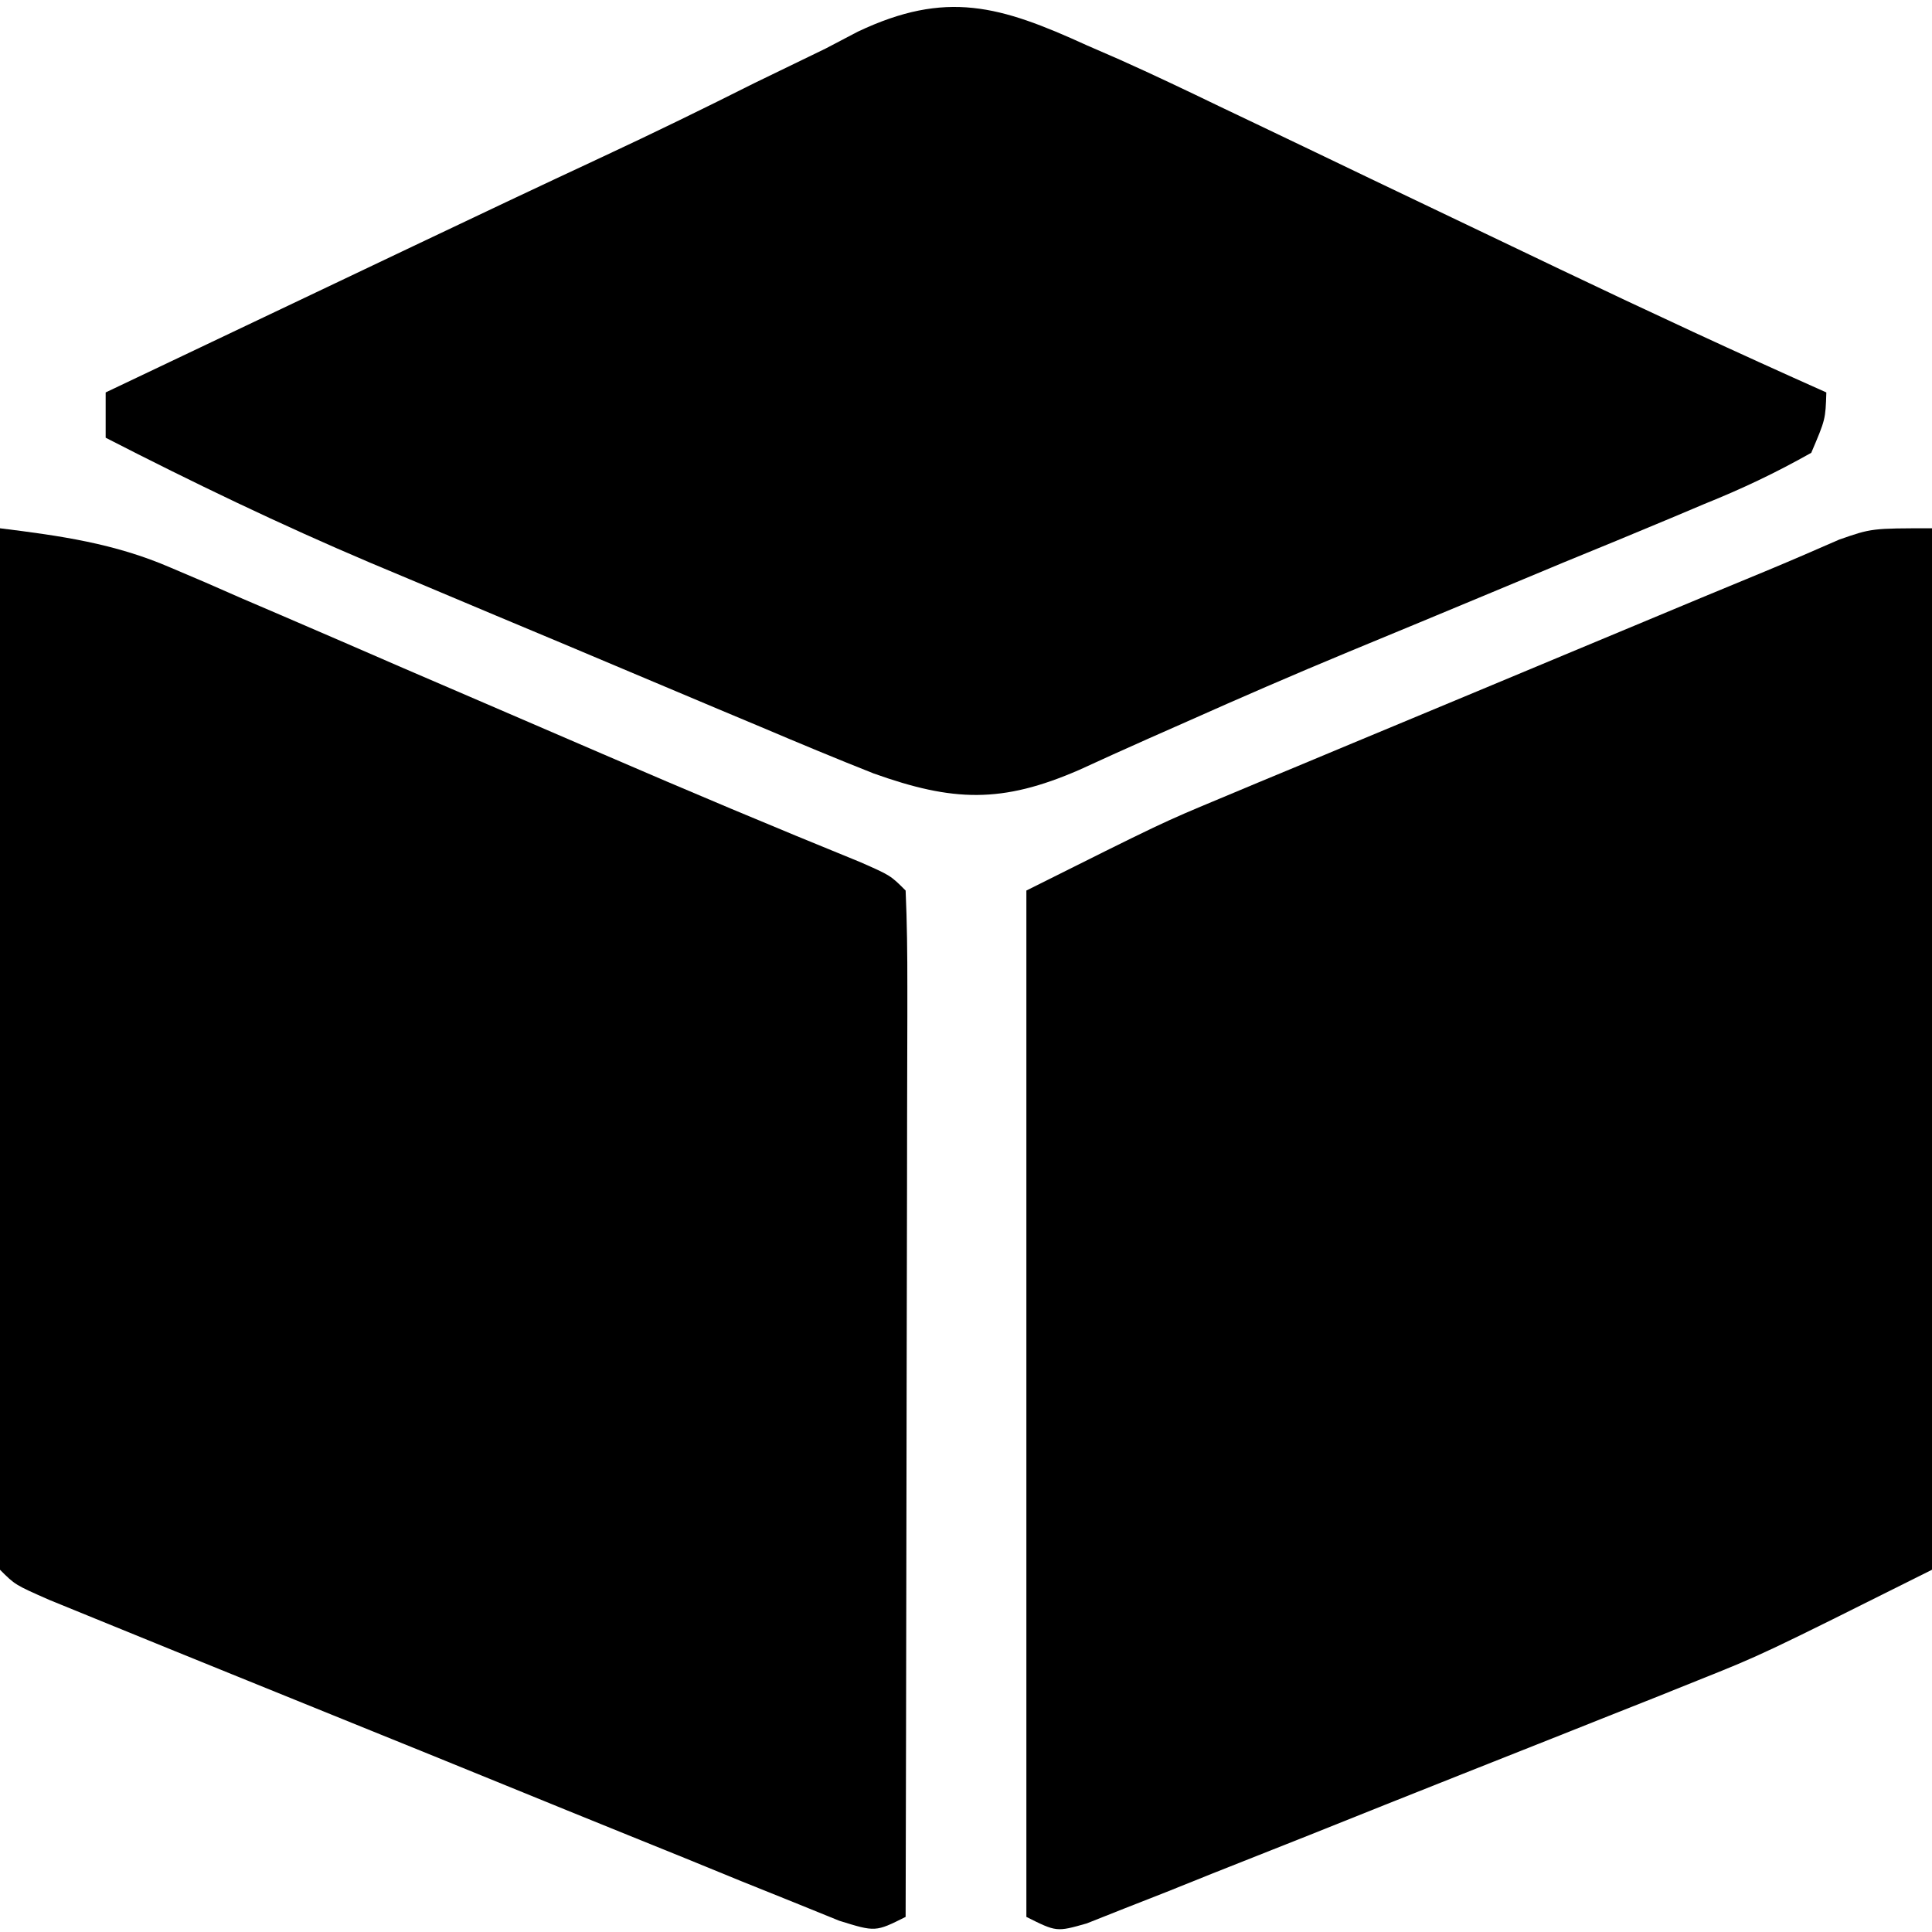
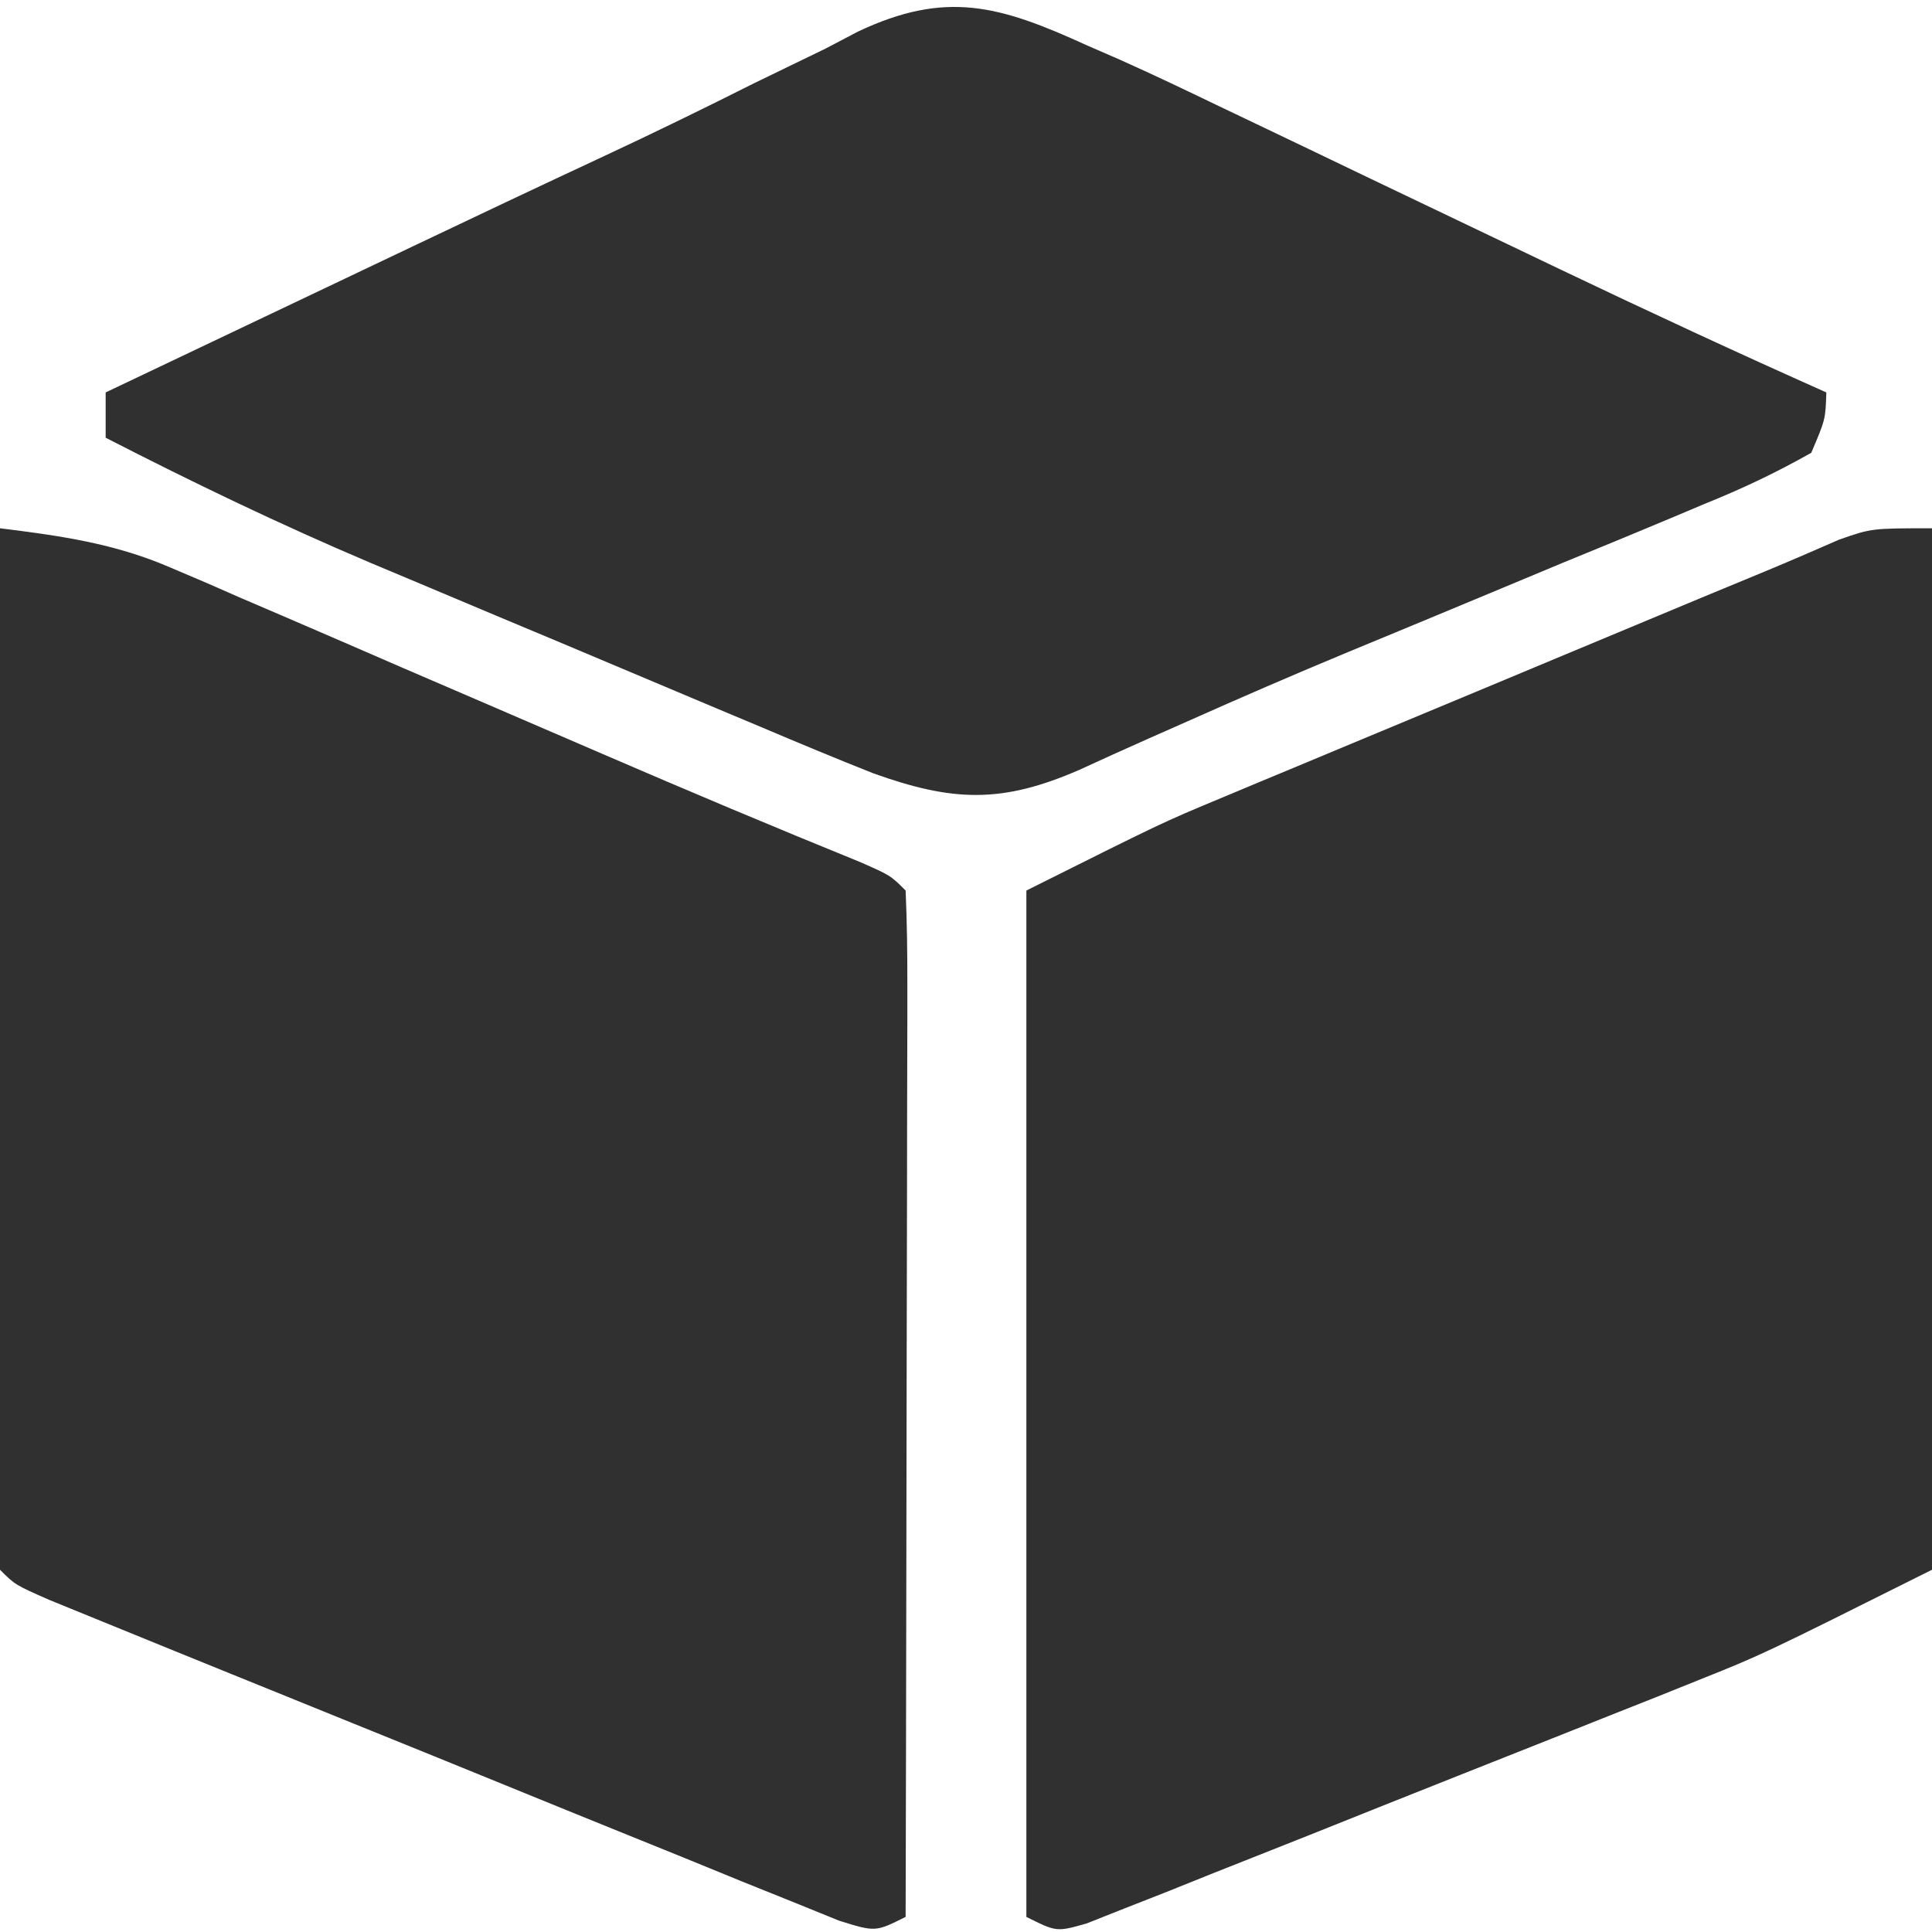
<svg xmlns="http://www.w3.org/2000/svg" version="1.1" width="128" height="128">
-   <path d="M0 0 C0 22.77 0 45.54 0 69 C-11.255 74.628 -11.255 74.628 -15.51 76.328 C-16.94 76.903 -16.94 76.903 -18.4 77.489 C-19.392 77.882 -20.384 78.275 -21.406 78.68 C-22.453 79.097 -23.499 79.514 -24.578 79.943 C-26.768 80.815 -28.96 81.683 -31.152 82.55 C-34.522 83.884 -37.886 85.231 -41.25 86.578 C-43.385 87.425 -45.521 88.272 -47.656 89.117 C-48.664 89.522 -49.673 89.927 -50.712 90.345 C-51.64 90.709 -52.569 91.073 -53.525 91.449 C-54.344 91.773 -55.162 92.098 -56.005 92.433 C-58 93 -58 93 -60 92 C-60 69.56 -60 47.12 -60 24 C-51 19.5 -51 19.5 -47.224 17.925 C-46.38 17.572 -45.536 17.218 -44.666 16.854 C-43.782 16.487 -42.899 16.12 -41.988 15.742 C-41.057 15.353 -40.126 14.964 -39.166 14.563 C-36.216 13.331 -33.264 12.103 -30.312 10.875 C-28.32 10.043 -26.327 9.211 -24.334 8.379 C-14.412 4.238 -14.412 4.238 -11.046 2.85 C-9.406 2.169 -7.776 1.463 -6.149 0.75 C-4 0 -4 0 0 0 Z " fill="#000000" transform="translate(128,35)" />
-   <path d="M0 0 C3.981 0.493 7.586 1 11.276 2.595 C12.038 2.919 12.799 3.243 13.584 3.577 C14.786 4.103 14.786 4.103 16.012 4.641 C16.861 5.005 17.711 5.369 18.586 5.744 C21.29 6.905 23.989 8.077 26.688 9.25 C28.481 10.023 30.274 10.795 32.068 11.566 C34.676 12.688 37.284 13.811 39.89 14.938 C45.566 17.393 51.262 19.787 56.991 22.116 C59 23 59 23 60 24 C60.094 26.117 60.117 28.237 60.114 30.356 C60.114 31.019 60.114 31.682 60.114 32.366 C60.113 34.568 60.105 36.77 60.098 38.973 C60.096 40.496 60.094 42.019 60.093 43.542 C60.09 47.558 60.08 51.575 60.069 55.591 C60.058 59.686 60.054 63.782 60.049 67.877 C60.038 75.918 60.021 83.959 60 92 C58 93 58 93 55.602 92.254 C54.597 91.846 53.592 91.438 52.556 91.018 C51.419 90.561 50.281 90.103 49.109 89.632 C47.863 89.122 46.617 88.612 45.371 88.102 C44.099 87.586 42.826 87.072 41.553 86.557 C38.884 85.478 36.217 84.393 33.551 83.304 C30.128 81.906 26.702 80.516 23.274 79.13 C20.646 78.067 18.018 77.001 15.391 75.934 C14.128 75.421 12.864 74.908 11.601 74.396 C9.837 73.68 8.076 72.961 6.314 72.241 C4.808 71.627 4.808 71.627 3.271 71 C1 70 1 70 0 69 C-0.094 66.853 -0.117 64.702 -0.114 62.552 C-0.114 61.879 -0.114 61.206 -0.114 60.513 C-0.113 58.278 -0.105 56.043 -0.098 53.809 C-0.096 52.263 -0.094 50.717 -0.093 49.172 C-0.09 45.096 -0.08 41.021 -0.069 36.946 C-0.058 32.79 -0.054 28.634 -0.049 24.479 C-0.038 16.319 -0.021 8.16 0 0 Z " fill="#000000" transform="translate(0,35)" />
-   <path d="M0 0 C0.717 0.312 1.433 0.624 2.172 0.945 C4.403 1.944 6.604 2.991 8.805 4.055 C9.609 4.438 10.414 4.822 11.243 5.217 C13.789 6.431 16.332 7.653 18.875 8.875 C22.226 10.478 25.578 12.079 28.93 13.68 C29.726 14.061 30.522 14.441 31.342 14.834 C37.196 17.63 43.075 20.359 49 23 C48.943 24.788 48.943 24.788 48 27 C45.625 28.338 43.426 29.379 40.914 30.391 C39.827 30.85 39.827 30.85 38.718 31.318 C36.359 32.31 33.993 33.281 31.625 34.25 C30.014 34.921 28.403 35.593 26.792 36.266 C23.628 37.587 20.461 38.9 17.292 40.209 C13.726 41.689 10.187 43.223 6.66 44.797 C5.795 45.179 4.93 45.562 4.039 45.956 C2.524 46.629 1.013 47.311 -0.492 48.005 C-5.635 50.246 -8.868 50.119 -14.123 48.242 C-16.645 47.244 -19.144 46.201 -21.641 45.141 C-22.563 44.754 -23.485 44.368 -24.435 43.97 C-26.383 43.153 -28.33 42.332 -30.275 41.509 C-33.223 40.261 -36.176 39.024 -39.129 37.789 C-41.029 36.99 -42.929 36.191 -44.828 35.391 C-45.698 35.026 -46.568 34.661 -47.465 34.285 C-53.433 31.753 -59.233 28.961 -65 26 C-65 25.01 -65 24.02 -65 23 C-59.919 20.58 -54.837 18.163 -49.753 15.749 C-48.033 14.931 -46.313 14.113 -44.593 13.294 C-40.407 11.3 -36.216 9.318 -32.013 7.359 C-28.661 5.796 -25.346 4.177 -22.042 2.516 C-20.463 1.749 -18.884 0.984 -17.305 0.219 C-16.599 -0.151 -15.894 -0.521 -15.168 -0.902 C-9.314 -3.674 -5.747 -2.626 0 0 Z " fill="#000000" transform="translate(72,3)" />
+   <path d="M0 0 C0 22.77 0 45.54 0 69 C-11.255 74.628 -11.255 74.628 -15.51 76.328 C-16.94 76.903 -16.94 76.903 -18.4 77.489 C-19.392 77.882 -20.384 78.275 -21.406 78.68 C-22.453 79.097 -23.499 79.514 -24.578 79.943 C-26.768 80.815 -28.96 81.683 -31.152 82.55 C-34.522 83.884 -37.886 85.231 -41.25 86.578 C-43.385 87.425 -45.521 88.272 -47.656 89.117 C-48.664 89.522 -49.673 89.927 -50.712 90.345 C-51.64 90.709 -52.569 91.073 -53.525 91.449 C-54.344 91.773 -55.162 92.098 -56.005 92.433 C-58 93 -58 93 -60 92 C-60 69.56 -60 47.12 -60 24 C-51 19.5 -51 19.5 -47.224 17.925 C-46.38 17.572 -45.536 17.218 -44.666 16.854 C-43.782 16.487 -42.899 16.12 -41.988 15.742 C-41.057 15.353 -40.126 14.964 -39.166 14.563 C-36.216 13.331 -33.264 12.103 -30.312 10.875 C-28.32 10.043 -26.327 9.211 -24.334 8.379 C-14.412 4.238 -14.412 4.238 -11.046 2.85 C-9.406 2.169 -7.776 1.463 -6.149 0.75 C-4 0 -4 0 0 0 Z " fill="#303030ff" transform="translate(128,35)" />
+   <path d="M0 0 C3.981 0.493 7.586 1 11.276 2.595 C12.038 2.919 12.799 3.243 13.584 3.577 C14.786 4.103 14.786 4.103 16.012 4.641 C16.861 5.005 17.711 5.369 18.586 5.744 C21.29 6.905 23.989 8.077 26.688 9.25 C28.481 10.023 30.274 10.795 32.068 11.566 C34.676 12.688 37.284 13.811 39.89 14.938 C45.566 17.393 51.262 19.787 56.991 22.116 C59 23 59 23 60 24 C60.094 26.117 60.117 28.237 60.114 30.356 C60.114 31.019 60.114 31.682 60.114 32.366 C60.113 34.568 60.105 36.77 60.098 38.973 C60.096 40.496 60.094 42.019 60.093 43.542 C60.09 47.558 60.08 51.575 60.069 55.591 C60.058 59.686 60.054 63.782 60.049 67.877 C60.038 75.918 60.021 83.959 60 92 C58 93 58 93 55.602 92.254 C54.597 91.846 53.592 91.438 52.556 91.018 C51.419 90.561 50.281 90.103 49.109 89.632 C47.863 89.122 46.617 88.612 45.371 88.102 C44.099 87.586 42.826 87.072 41.553 86.557 C38.884 85.478 36.217 84.393 33.551 83.304 C30.128 81.906 26.702 80.516 23.274 79.13 C20.646 78.067 18.018 77.001 15.391 75.934 C14.128 75.421 12.864 74.908 11.601 74.396 C9.837 73.68 8.076 72.961 6.314 72.241 C4.808 71.627 4.808 71.627 3.271 71 C1 70 1 70 0 69 C-0.094 66.853 -0.117 64.702 -0.114 62.552 C-0.114 61.879 -0.114 61.206 -0.114 60.513 C-0.113 58.278 -0.105 56.043 -0.098 53.809 C-0.096 52.263 -0.094 50.717 -0.093 49.172 C-0.09 45.096 -0.08 41.021 -0.069 36.946 C-0.058 32.79 -0.054 28.634 -0.049 24.479 C-0.038 16.319 -0.021 8.16 0 0 Z " fill="#303030ff" transform="translate(0,35)" />
+   <path d="M0 0 C0.717 0.312 1.433 0.624 2.172 0.945 C4.403 1.944 6.604 2.991 8.805 4.055 C9.609 4.438 10.414 4.822 11.243 5.217 C13.789 6.431 16.332 7.653 18.875 8.875 C22.226 10.478 25.578 12.079 28.93 13.68 C29.726 14.061 30.522 14.441 31.342 14.834 C37.196 17.63 43.075 20.359 49 23 C48.943 24.788 48.943 24.788 48 27 C45.625 28.338 43.426 29.379 40.914 30.391 C39.827 30.85 39.827 30.85 38.718 31.318 C36.359 32.31 33.993 33.281 31.625 34.25 C30.014 34.921 28.403 35.593 26.792 36.266 C23.628 37.587 20.461 38.9 17.292 40.209 C13.726 41.689 10.187 43.223 6.66 44.797 C5.795 45.179 4.93 45.562 4.039 45.956 C2.524 46.629 1.013 47.311 -0.492 48.005 C-5.635 50.246 -8.868 50.119 -14.123 48.242 C-16.645 47.244 -19.144 46.201 -21.641 45.141 C-22.563 44.754 -23.485 44.368 -24.435 43.97 C-26.383 43.153 -28.33 42.332 -30.275 41.509 C-33.223 40.261 -36.176 39.024 -39.129 37.789 C-41.029 36.99 -42.929 36.191 -44.828 35.391 C-45.698 35.026 -46.568 34.661 -47.465 34.285 C-53.433 31.753 -59.233 28.961 -65 26 C-65 25.01 -65 24.02 -65 23 C-59.919 20.58 -54.837 18.163 -49.753 15.749 C-48.033 14.931 -46.313 14.113 -44.593 13.294 C-40.407 11.3 -36.216 9.318 -32.013 7.359 C-28.661 5.796 -25.346 4.177 -22.042 2.516 C-20.463 1.749 -18.884 0.984 -17.305 0.219 C-16.599 -0.151 -15.894 -0.521 -15.168 -0.902 C-9.314 -3.674 -5.747 -2.626 0 0 Z " fill="#303030ff" transform="translate(72,3)" />
</svg>
